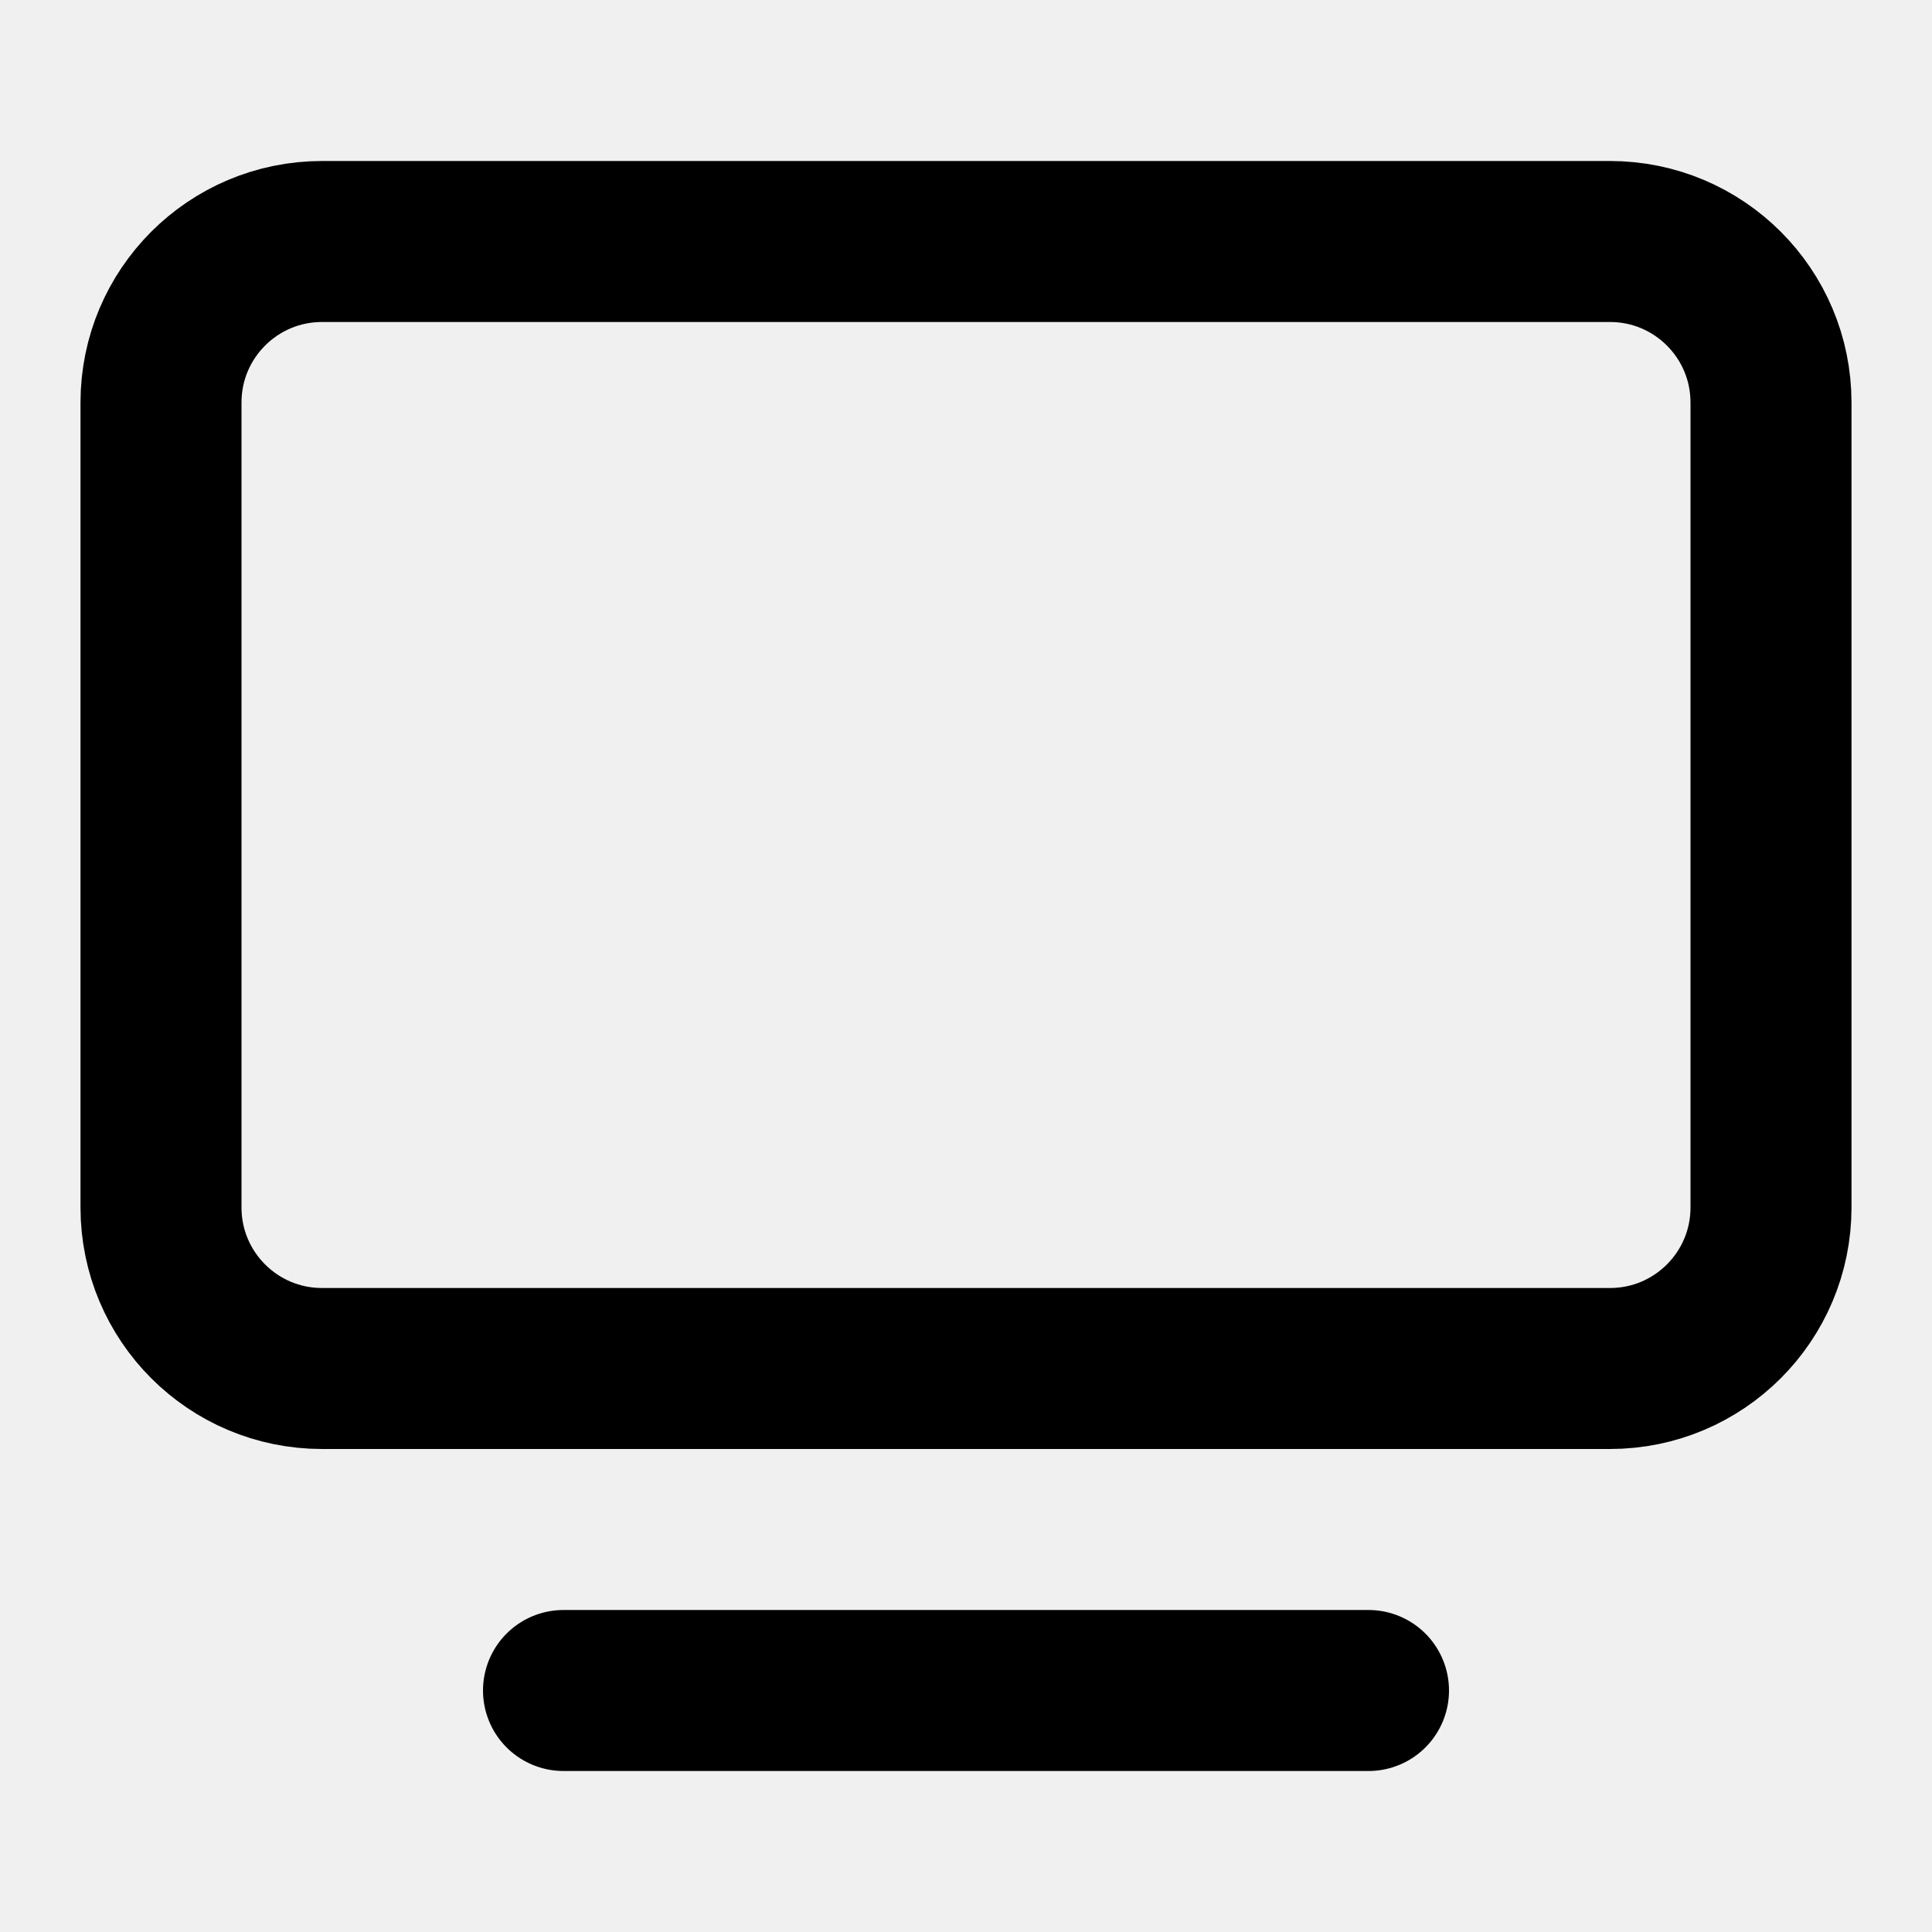
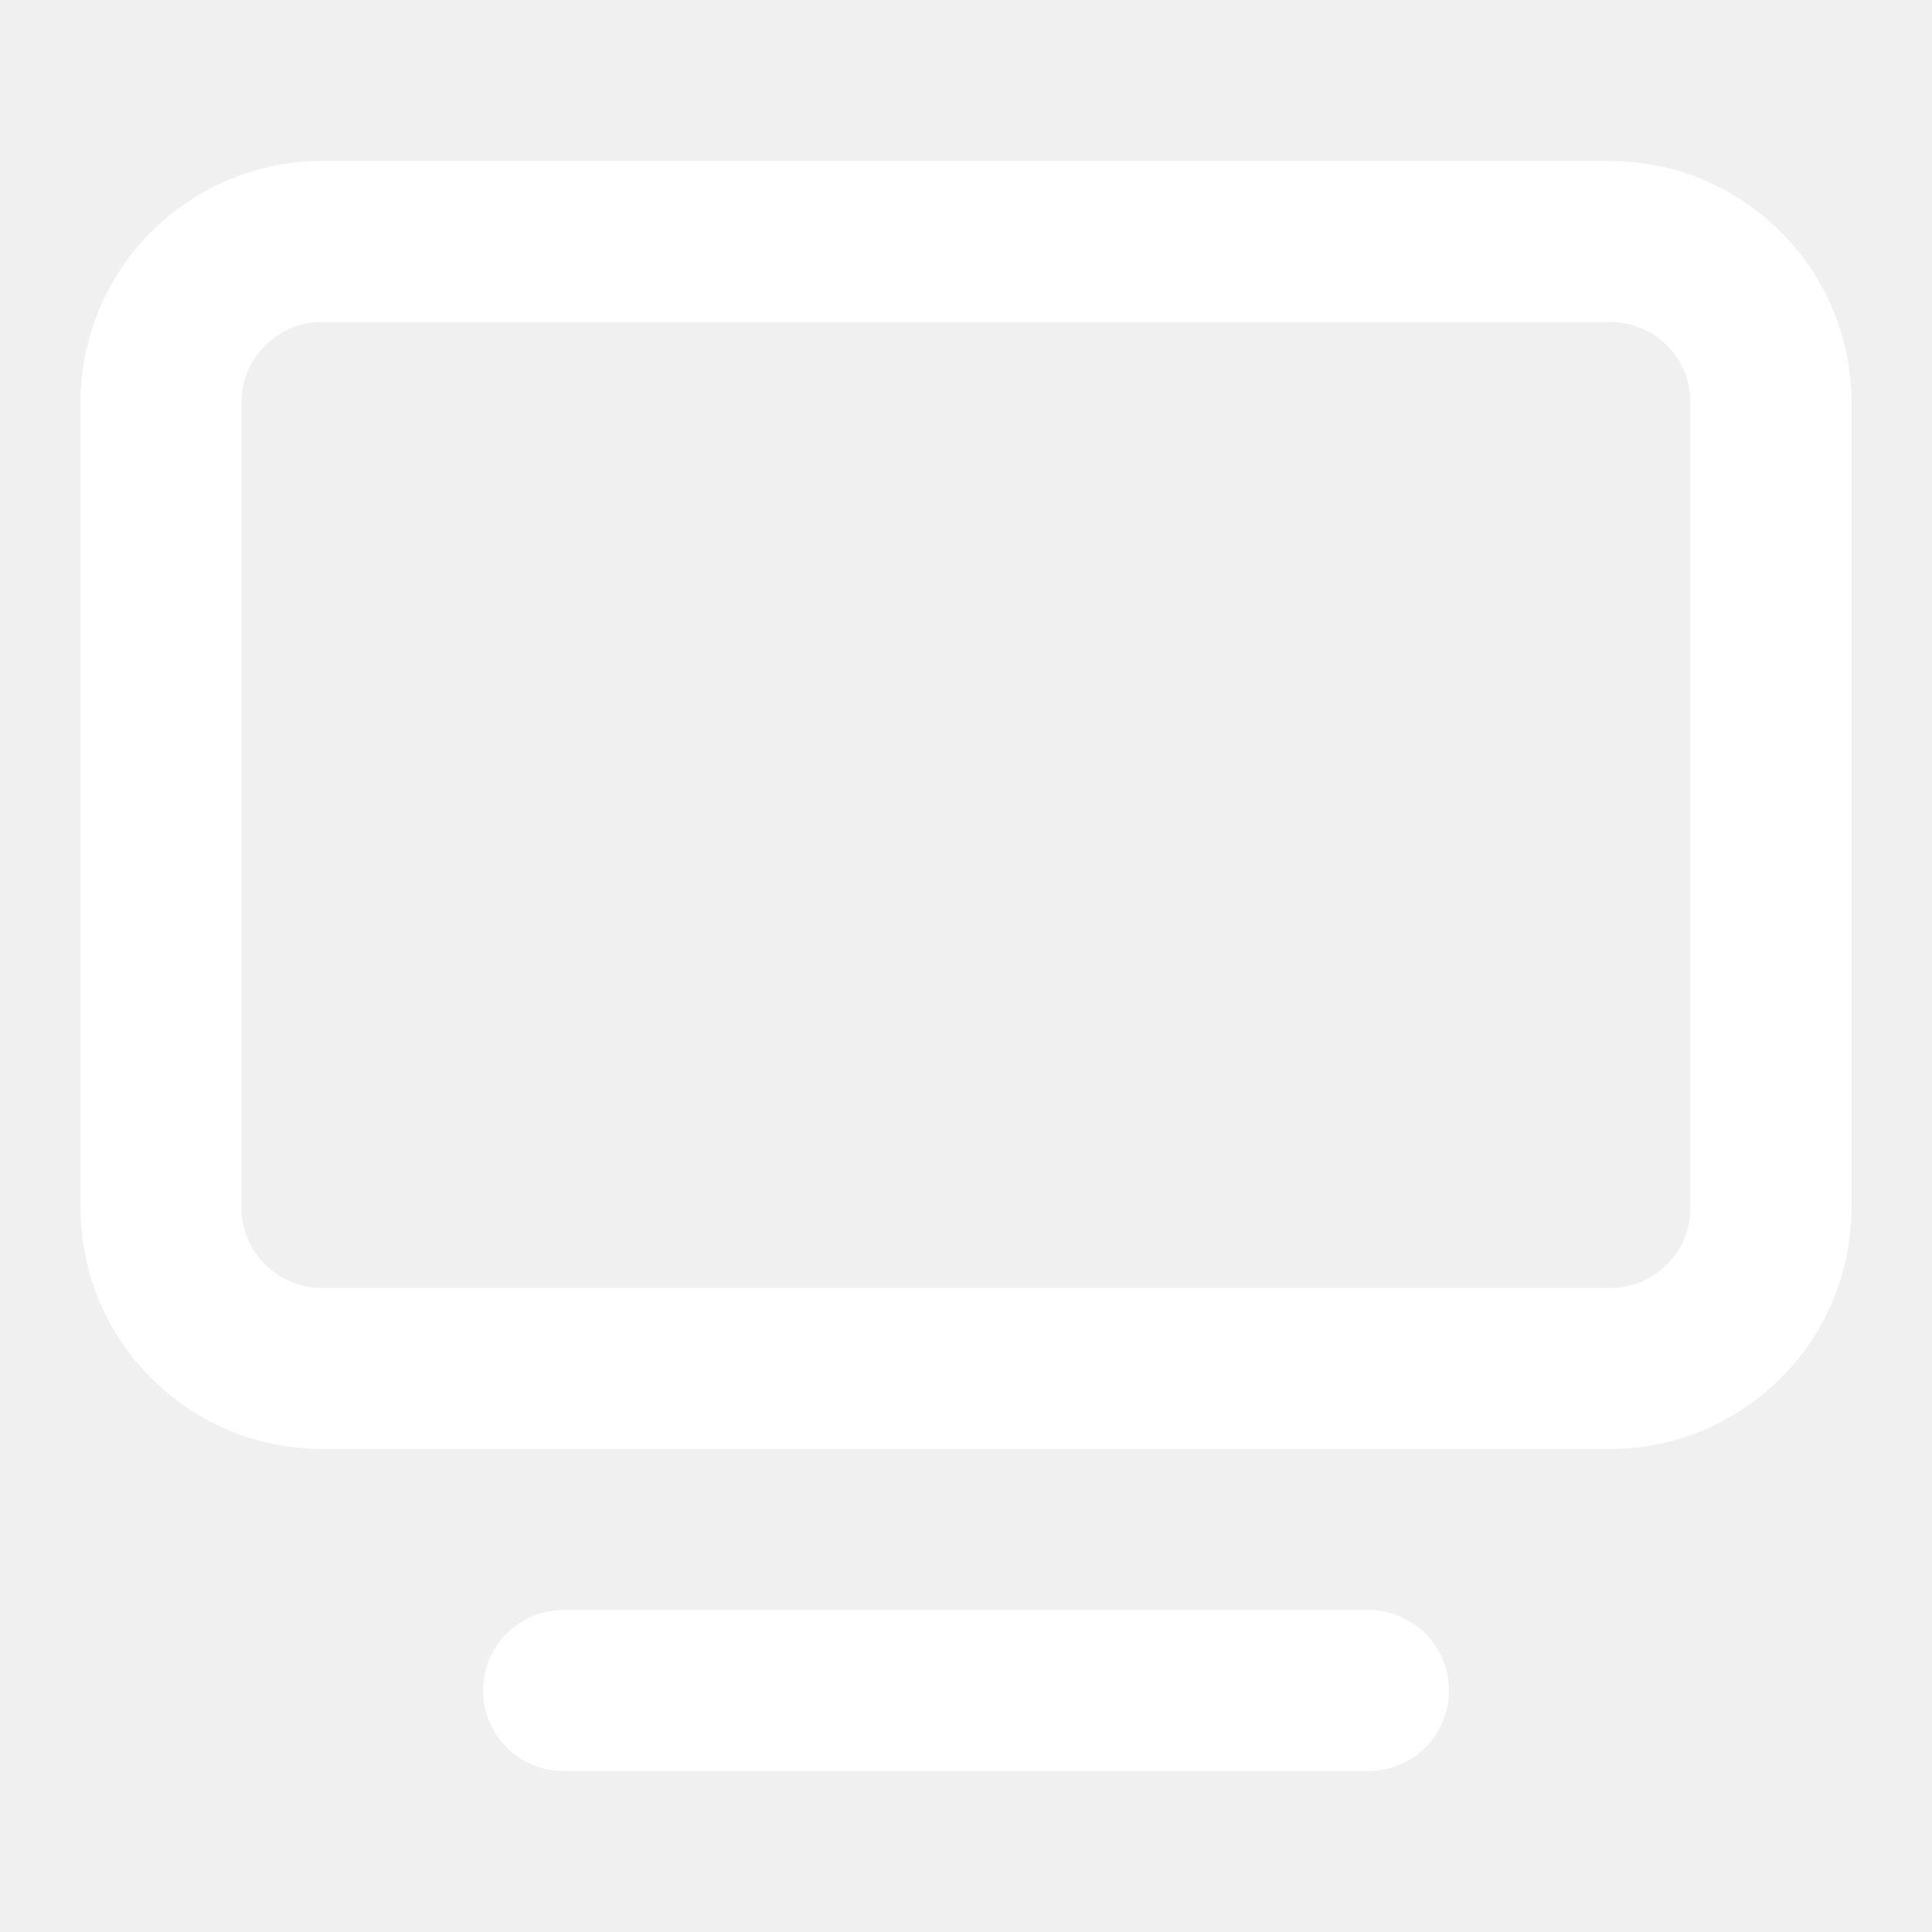
- <svg xmlns="http://www.w3.org/2000/svg" width="24" height="24" viewBox="0 0 24 24" fill="none" stroke="currentColor" stroke-width="2" stroke-linecap="round" stroke-linejoin="round" class="lucide lucide-tv-minimal-icon lucide-tv-minimal">
+ <svg xmlns="http://www.w3.org/2000/svg" width="24" height="24" viewBox="0 0 24 24" fill="none" stroke="#ffffff" stroke-width="2" stroke-linecap="round" stroke-linejoin="round" class="lucide lucide-tv-minimal-icon lucide-tv-minimal">
  <path d="M7 21h10" />
  <rect width="20" height="14" x="2" y="3" rx="2" />
</svg>
